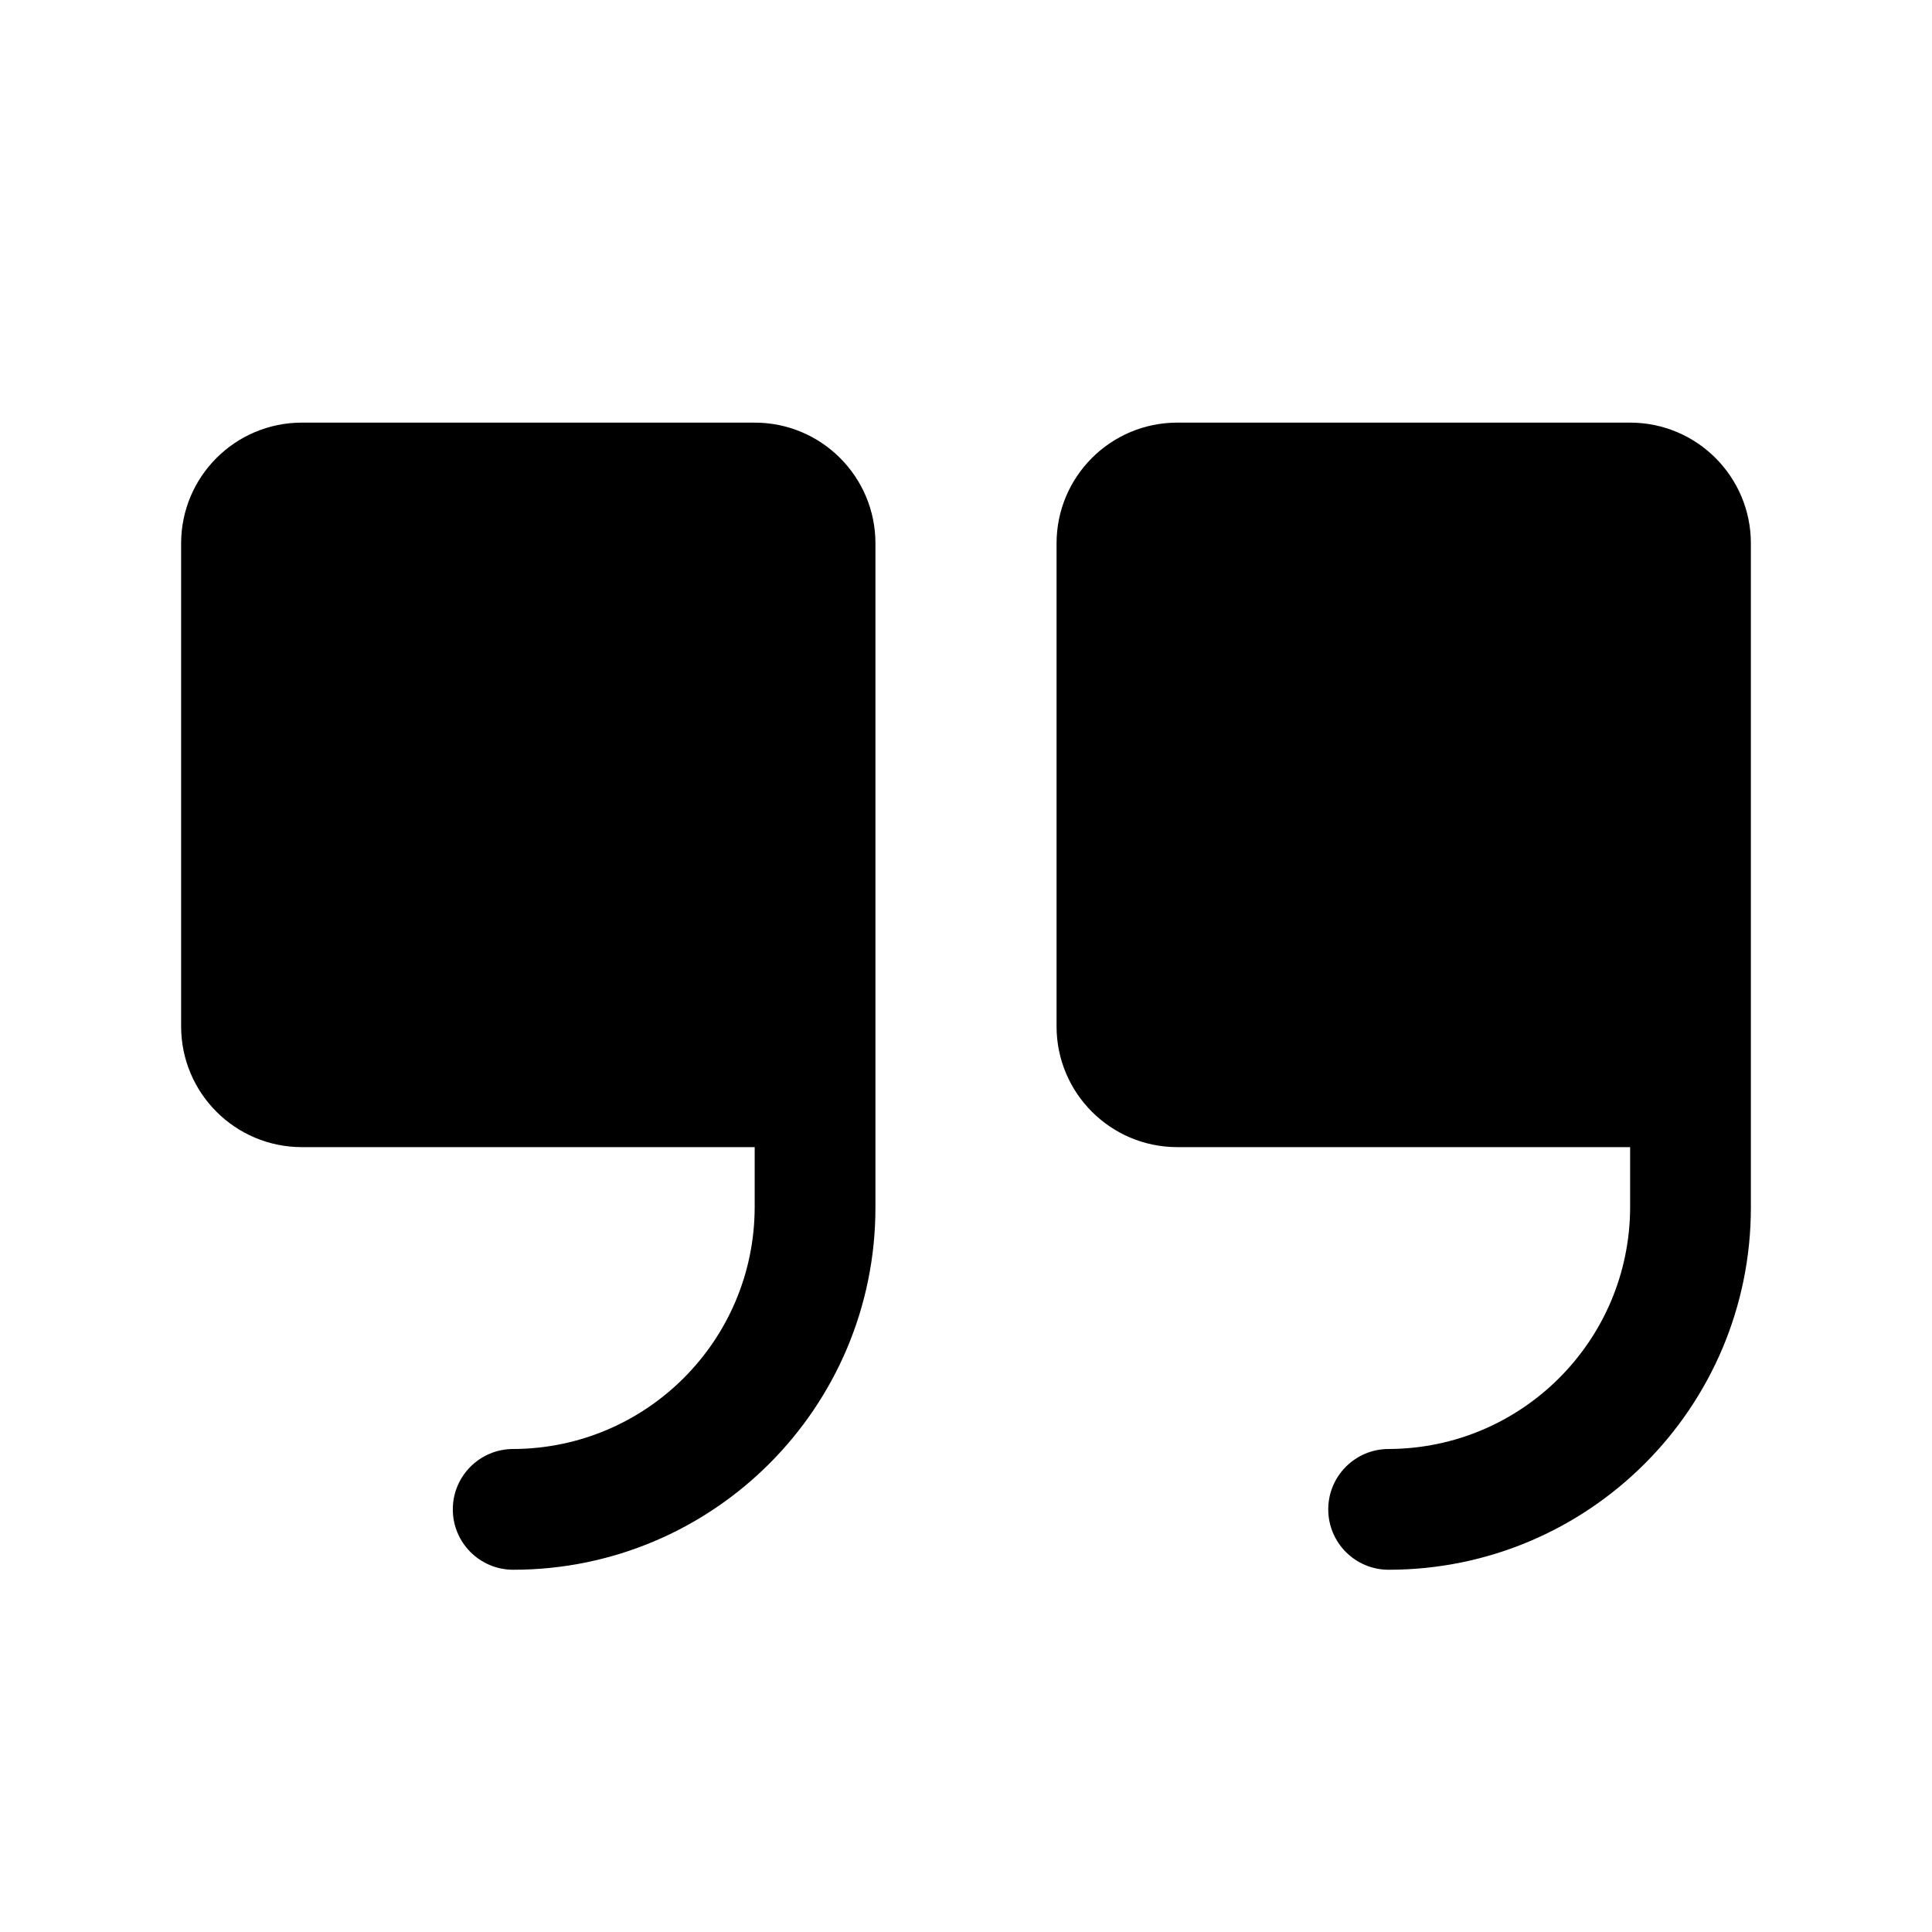
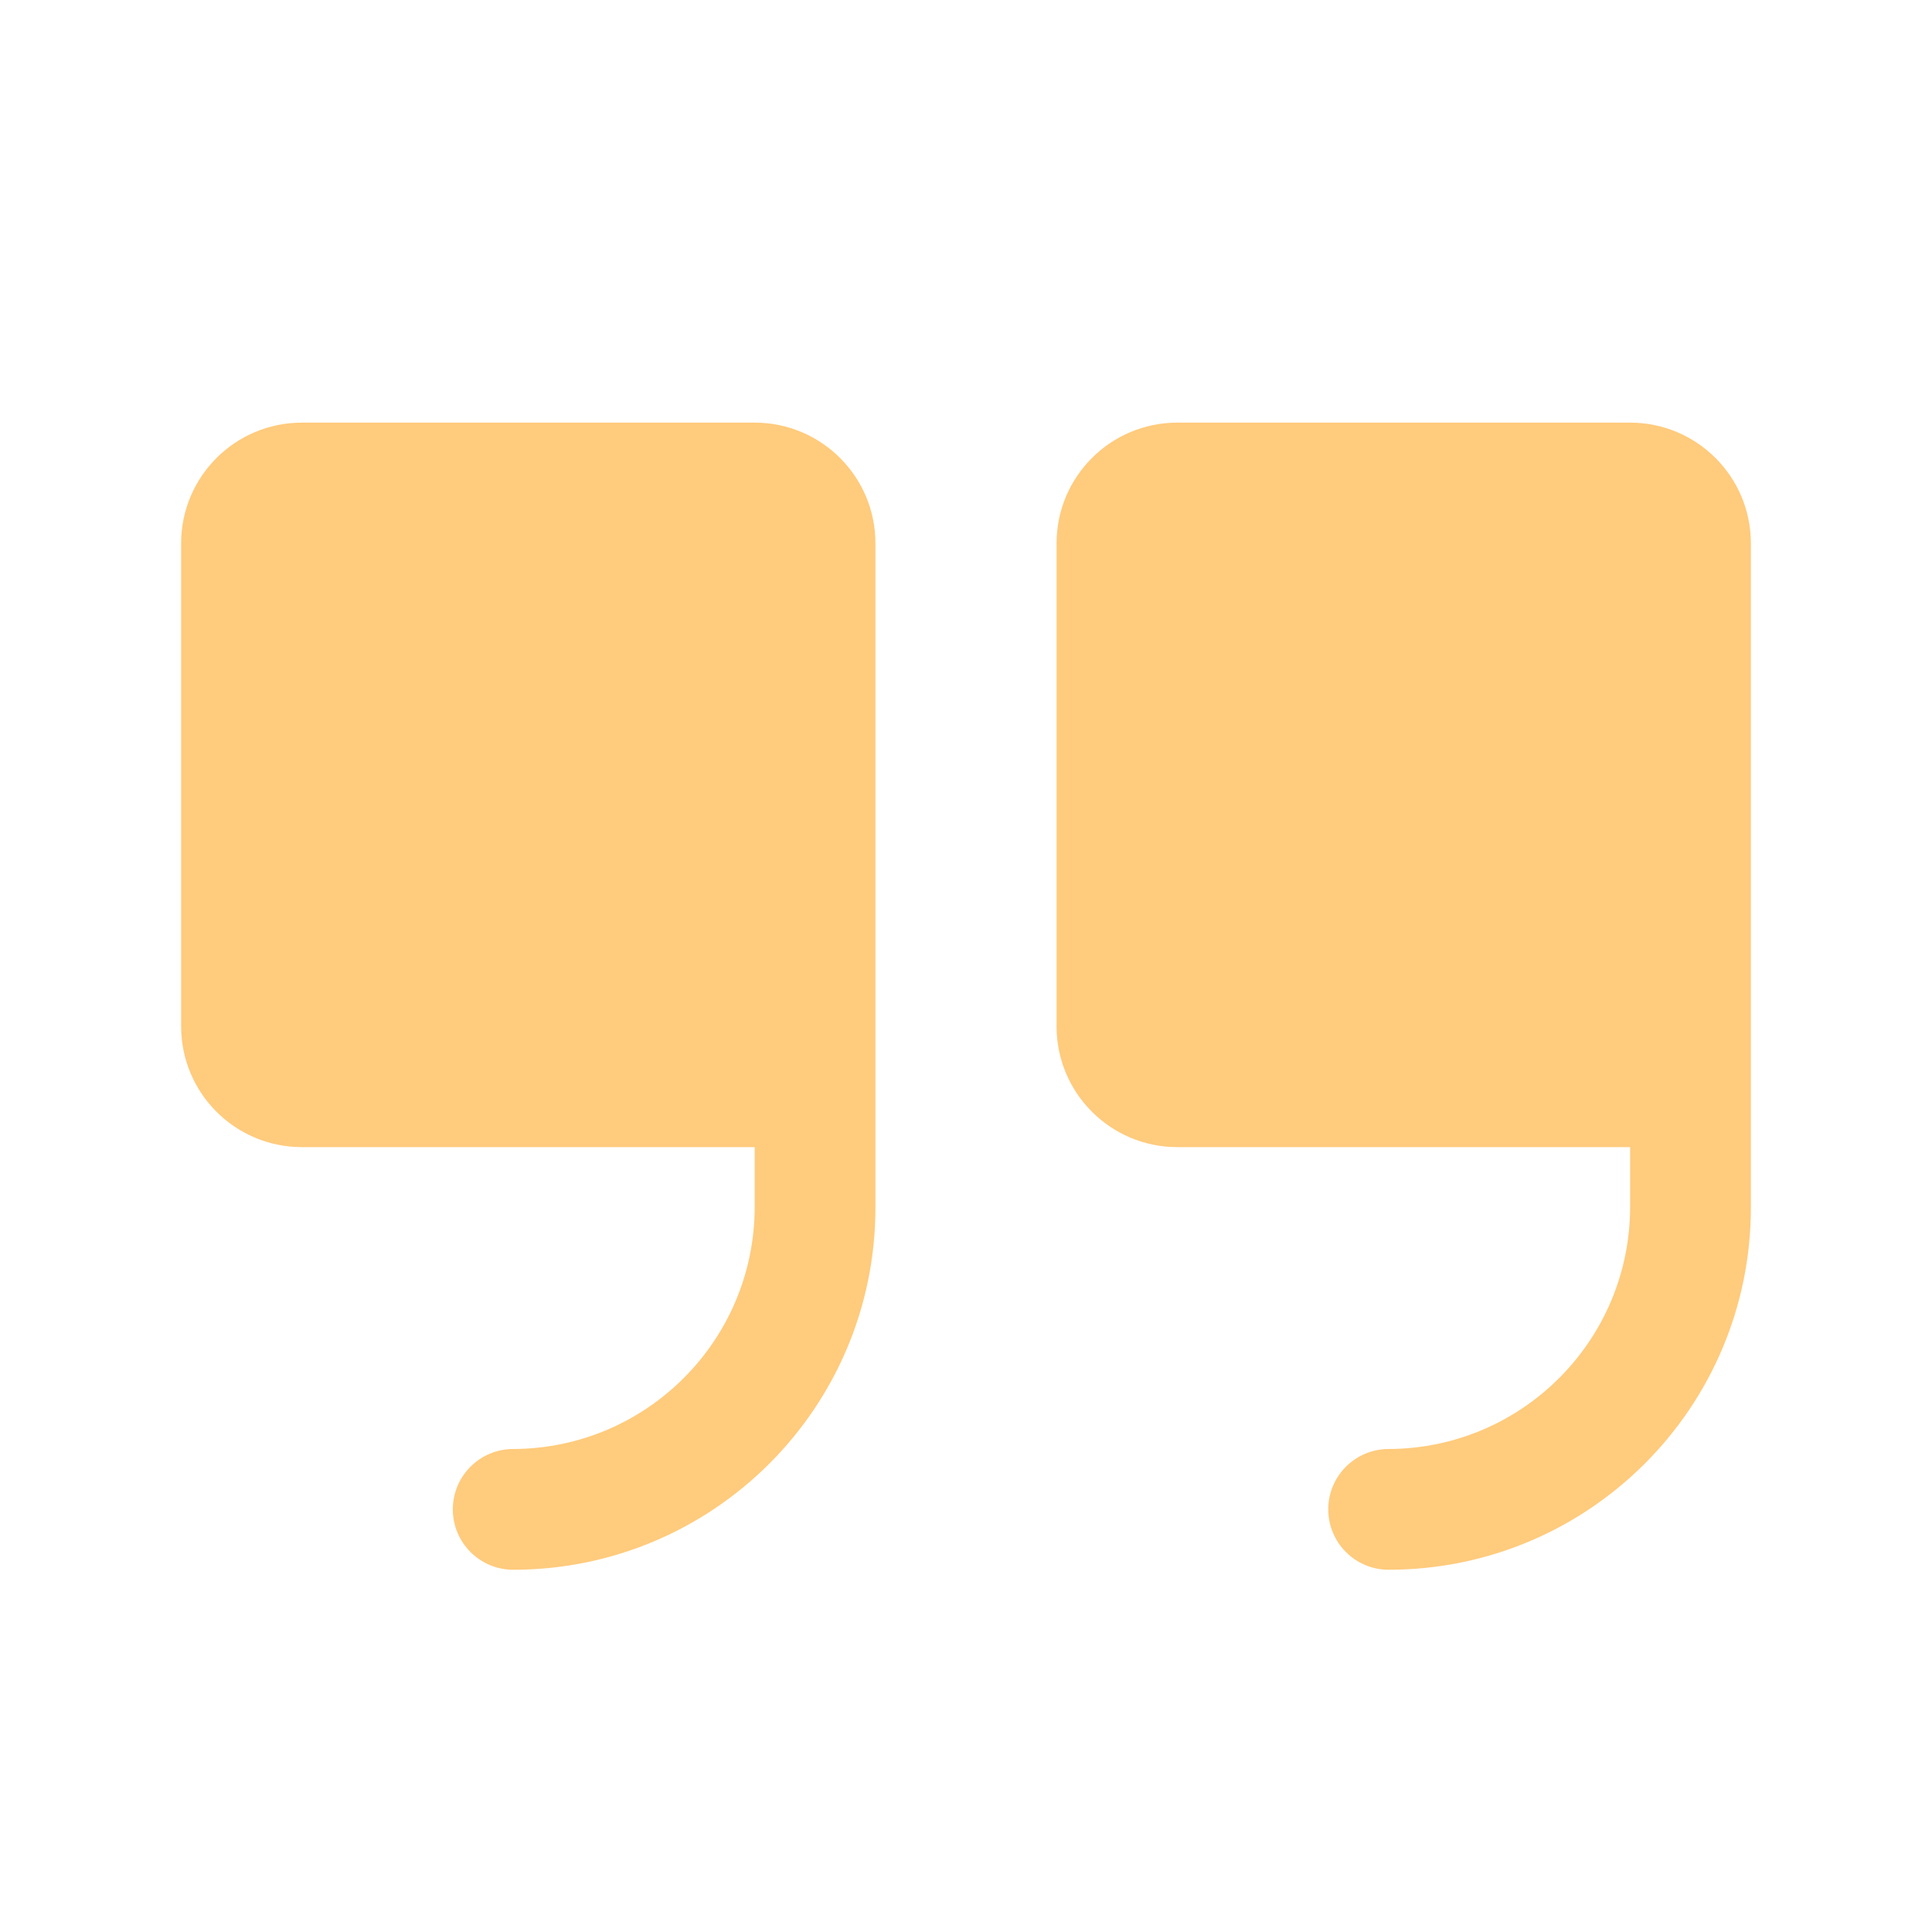
- <svg xmlns="http://www.w3.org/2000/svg" viewBox="0 0 256 256">
+ <svg xmlns="http://www.w3.org/2000/svg" viewBox="0 0 256 256" fill="#FFCB7D">
  <rect fill="none" height="256" width="256" />
  <path d="M116,72v88a48,48,0,0,1-48,48,8,8,0,0,1,0-16,32.1,32.1,0,0,0,32-32v-8H40a16,16,0,0,1-16-16V72A16,16,0,0,1,40,56h60A16,16,0,0,1,116,72ZM216,56H156a16,16,0,0,0-16,16v64a16,16,0,0,0,16,16h60v8a32.1,32.1,0,0,1-32,32,8,8,0,0,0,0,16,48,48,0,0,0,48-48V72A16,16,0,0,0,216,56Z" />
</svg>
